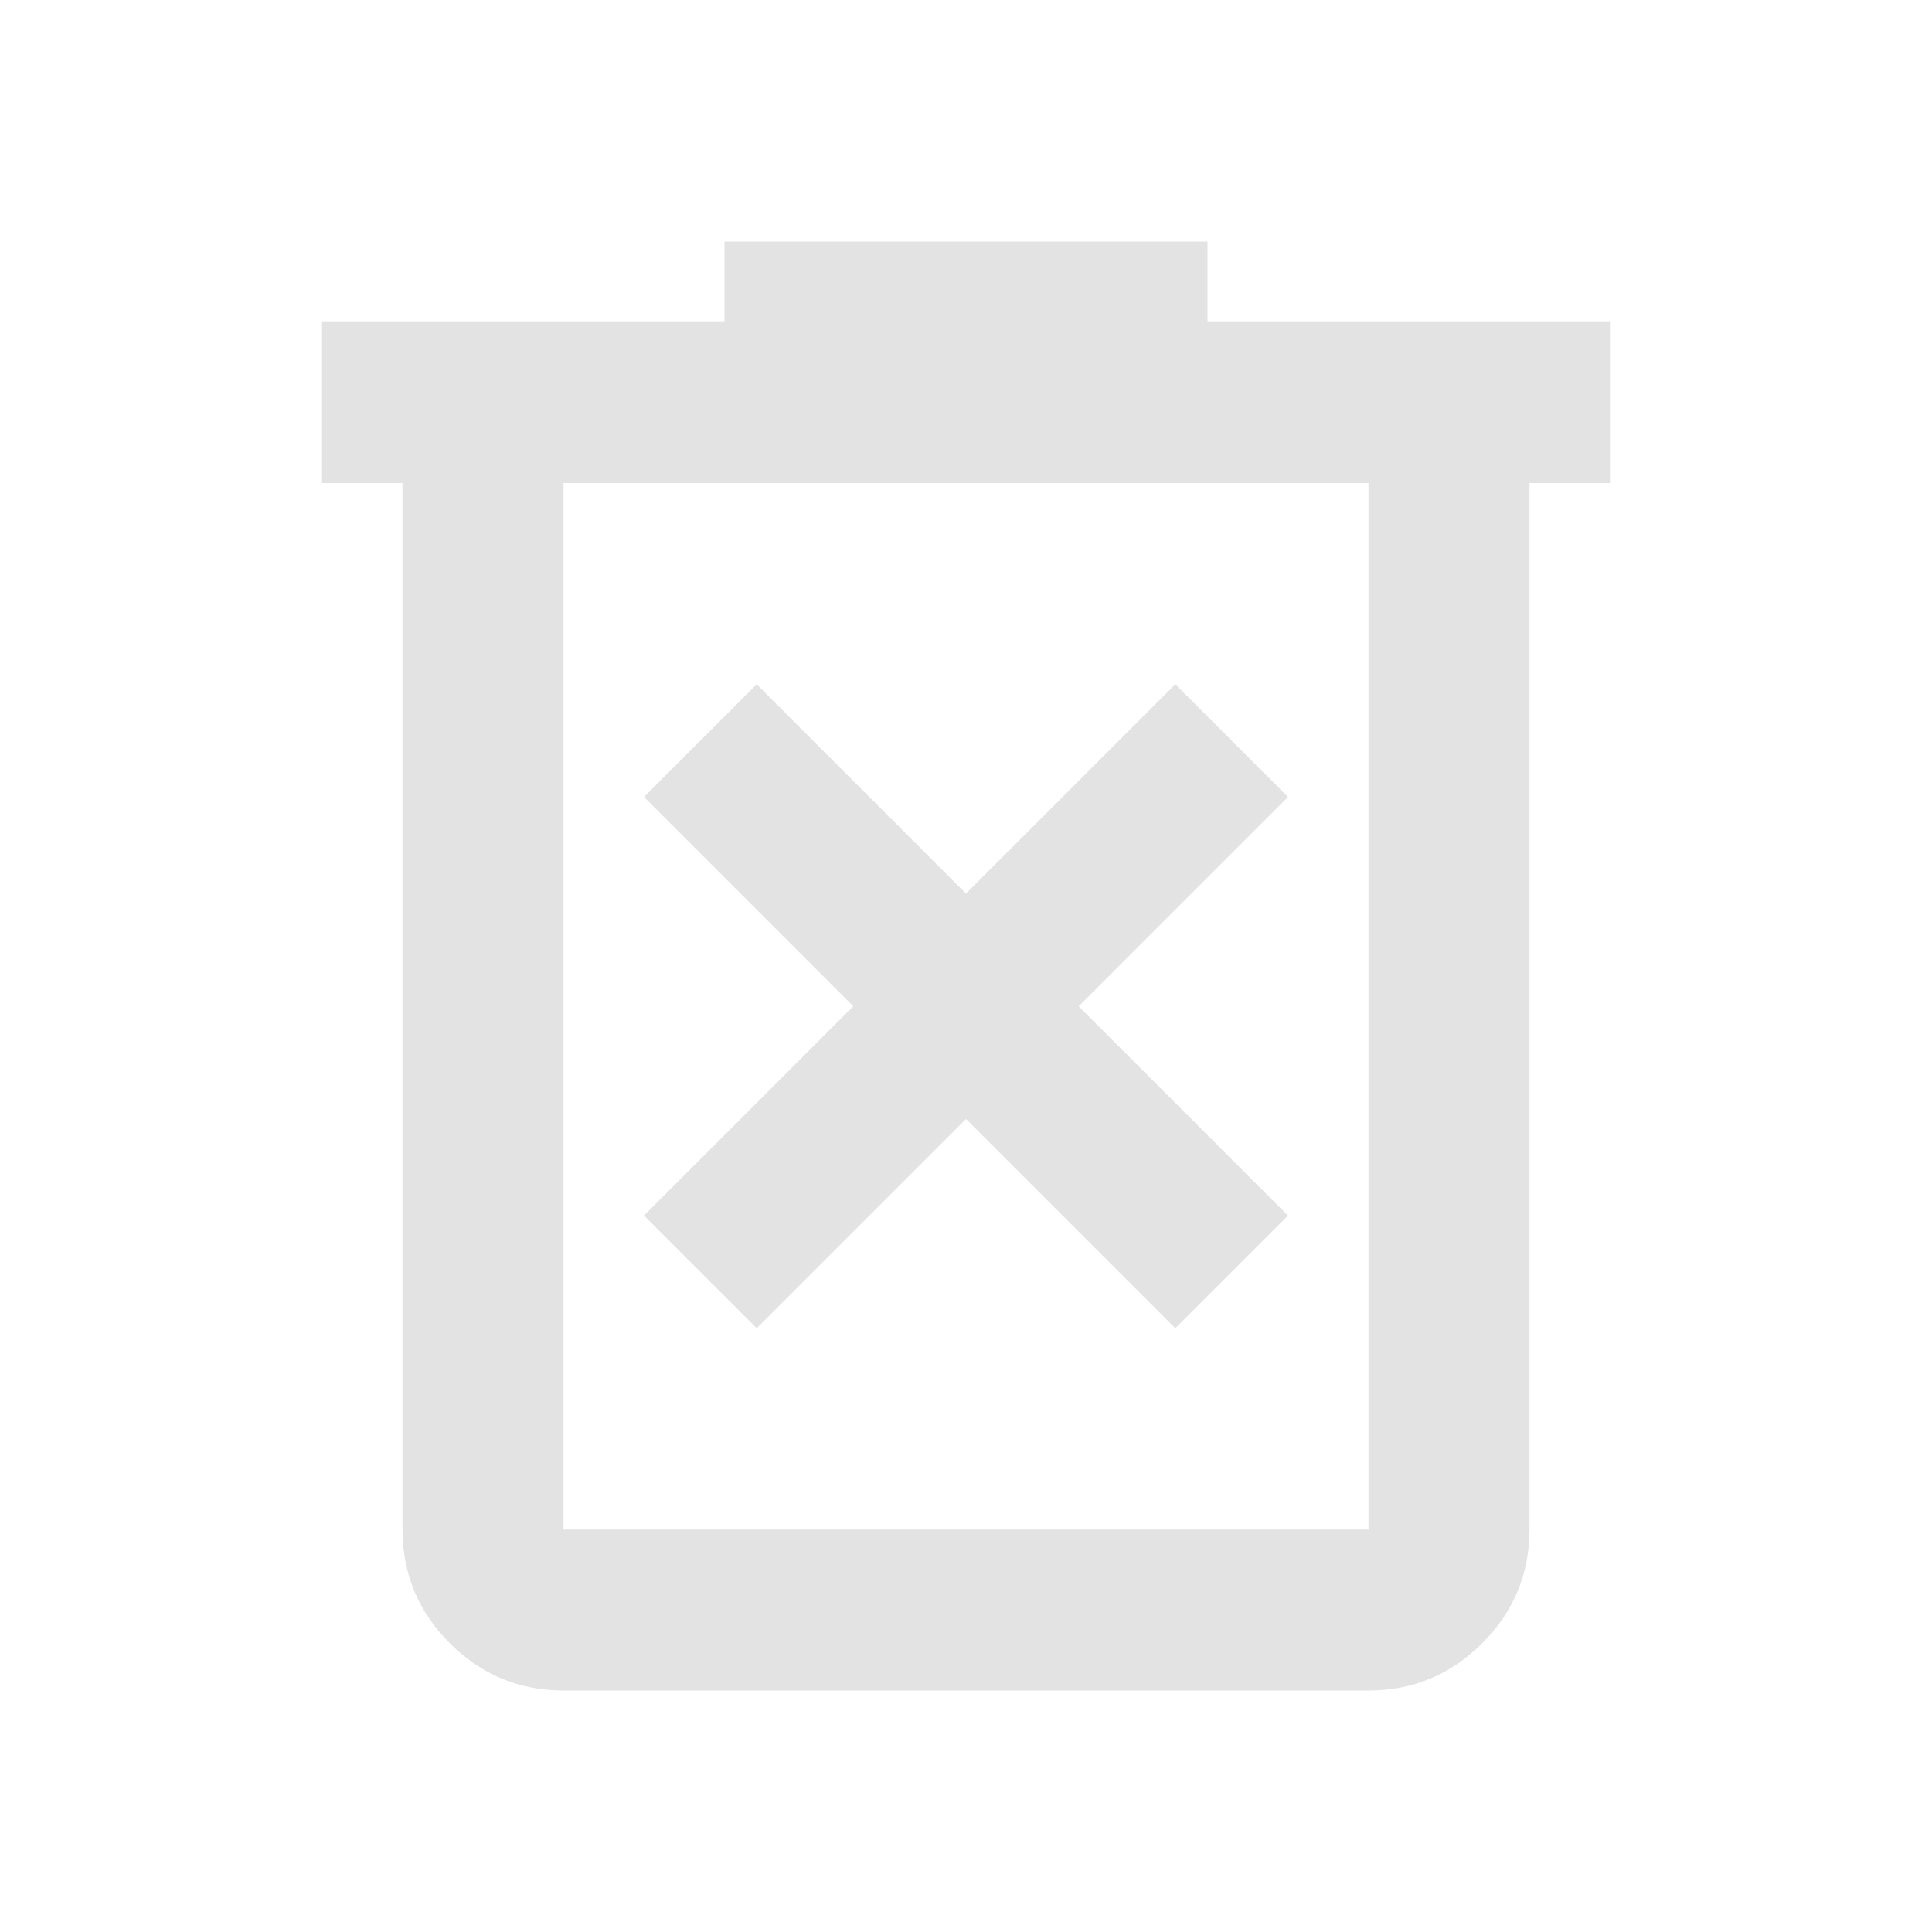
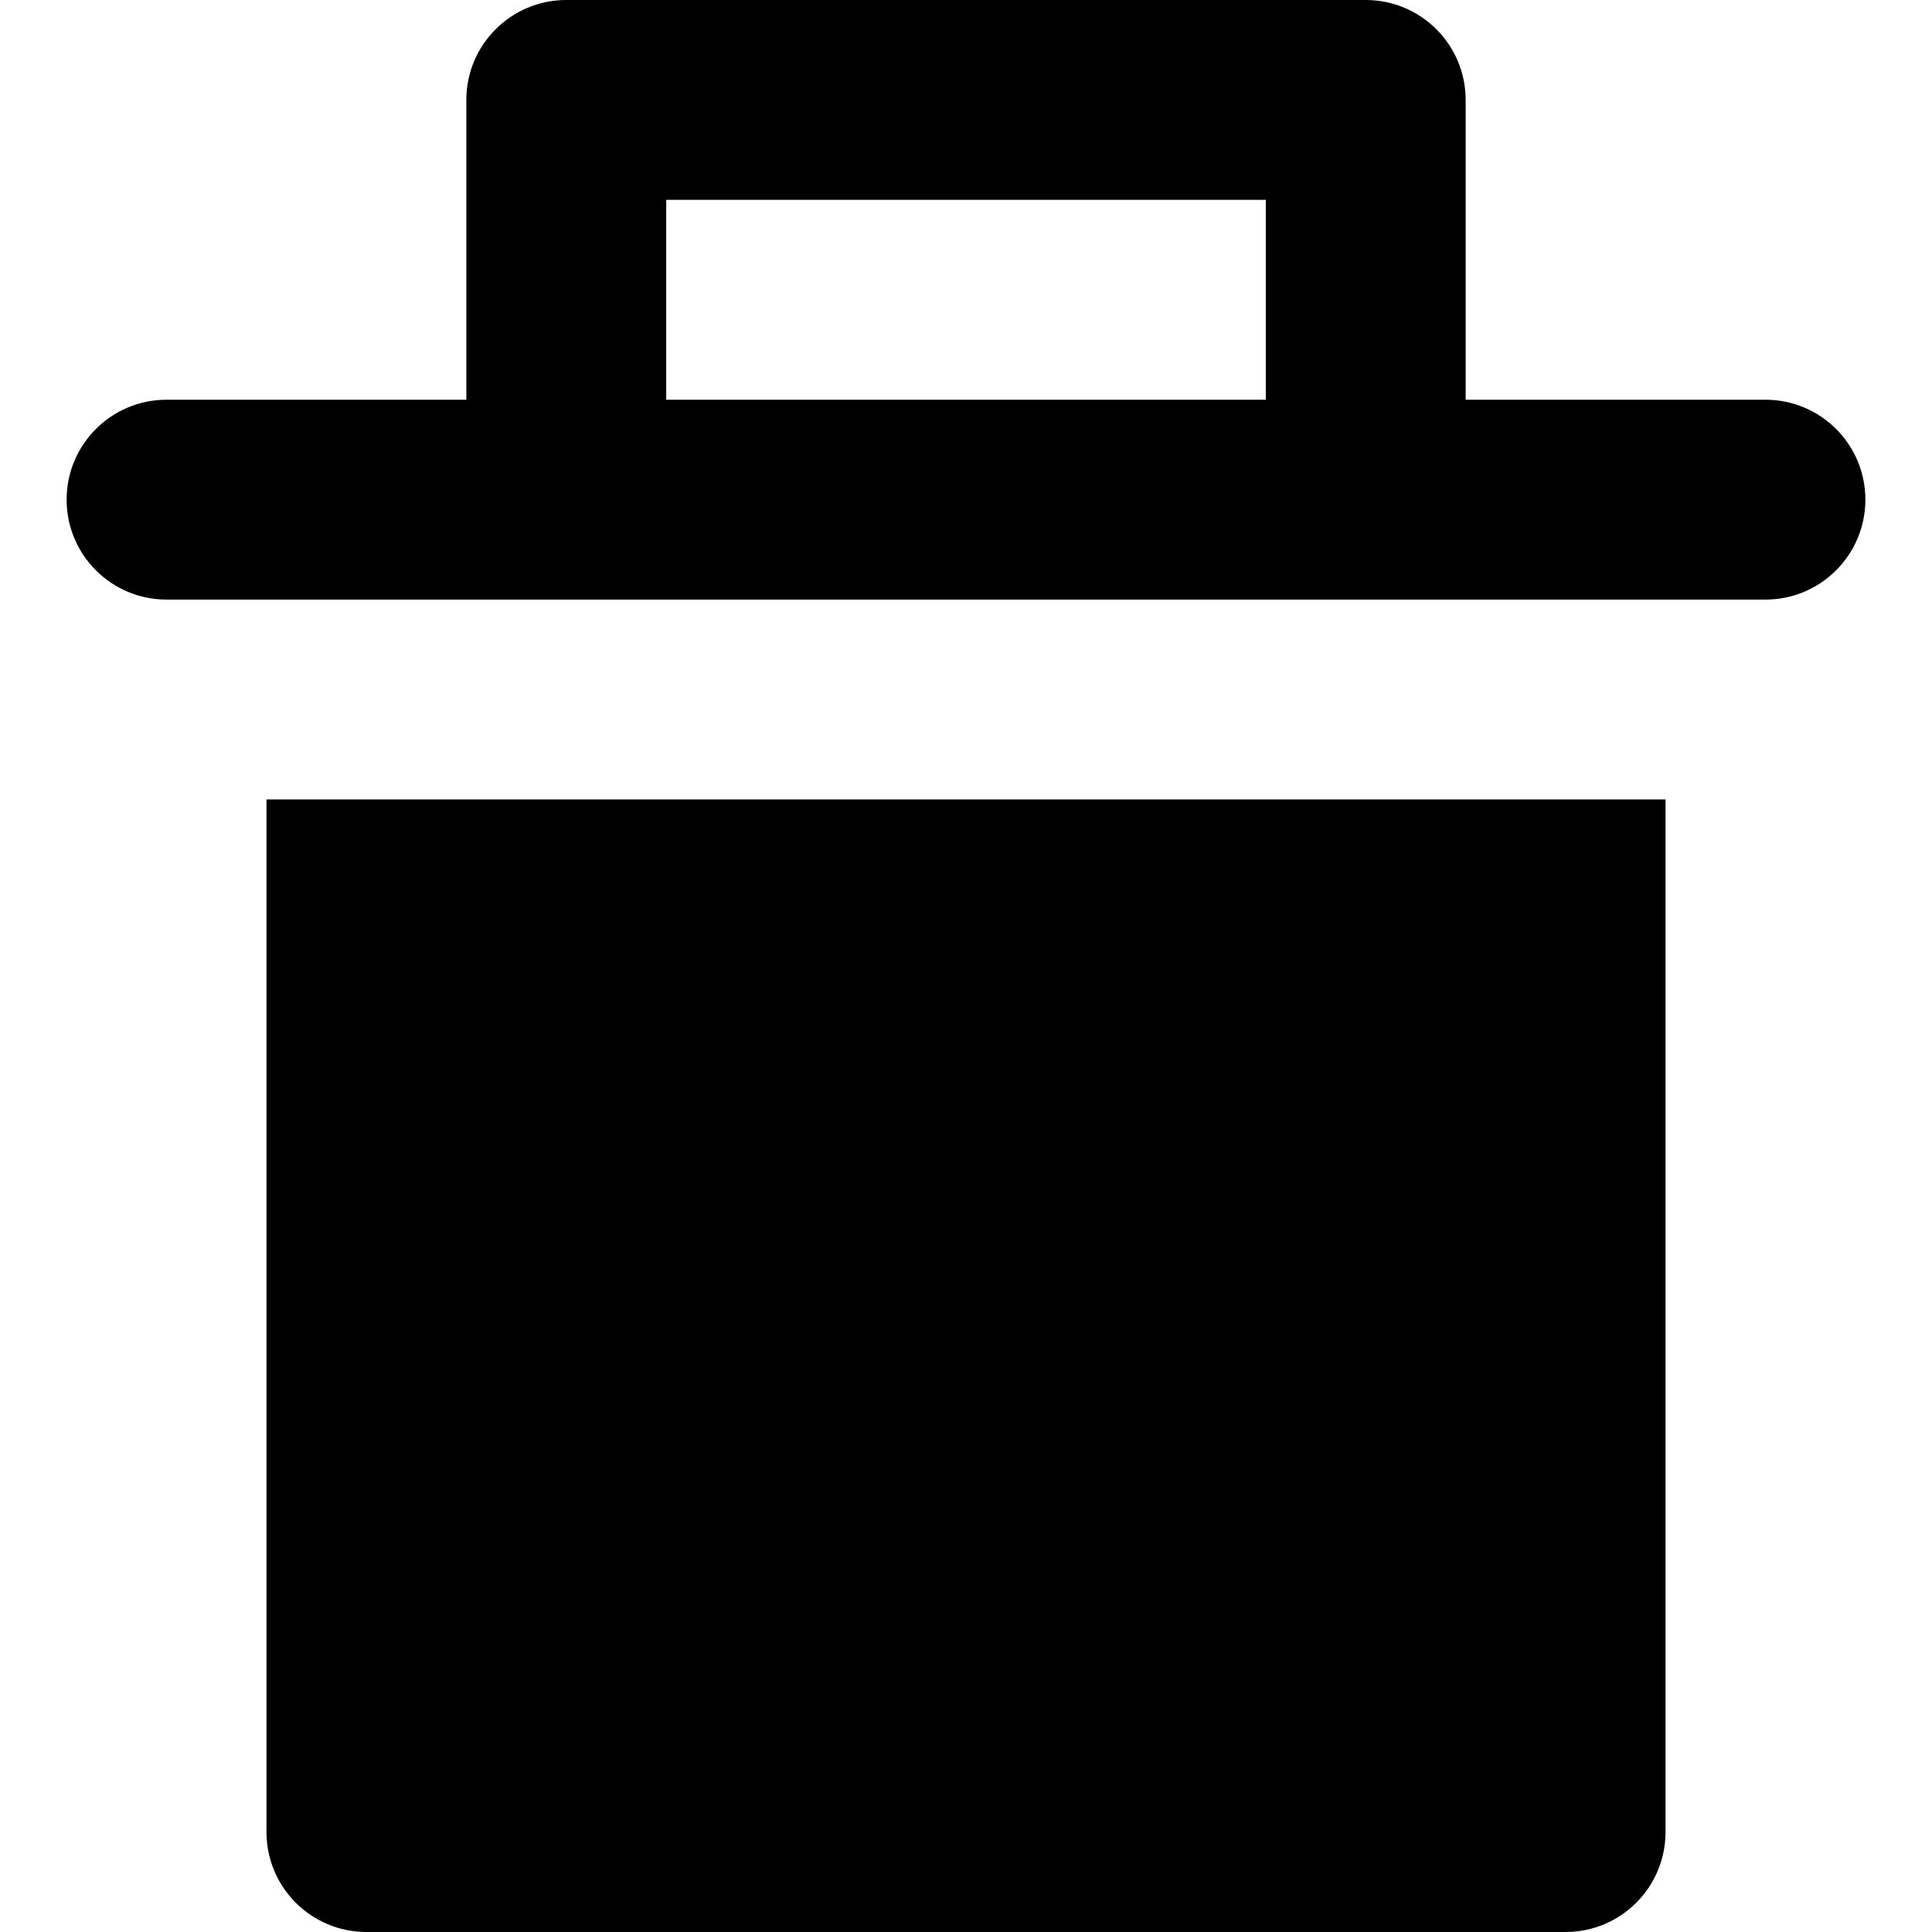
- <svg xmlns="http://www.w3.org/2000/svg" height="24px" viewBox="0 -960 960 960" width="24px" fill="#e3e3e3">
-   <path d="m376-300 104-104 104 104 56-56-104-104 104-104-56-56-104 104-104-104-56 56 104 104-104 104 56 56Zm-96 180q-33 0-56.5-23.5T200-200v-520h-40v-80h200v-40h240v40h200v80h-40v520q0 33-23.5 56.5T680-120H280Zm400-600H280v520h400v-520Zm-400 0v520-520Z" />
+ <svg xmlns="http://www.w3.org/2000/svg" fill="#000000" height="800px" width="800px" version="1.1" id="Layer_1" viewBox="0 0 290 290" xml:space="preserve">
+   <g id="XMLID_24_">
+     <g id="XMLID_29_">
+       <path d="M265,60h-30h-15V15c0-8.284-6.716-15-15-15H85c-8.284,0-15,6.716-15,15v45H55H25c-8.284,0-15,6.716-15,15s6.716,15,15,15    h5.215H40h210h9.166H265c8.284,0,15-6.716,15-15S273.284,60,265,60z M190,60h-15h-60h-15V30h90V60z" />
+     </g>
+     <g id="XMLID_86_">
+       <path d="M40,275c0,8.284,6.716,15,15,15h180c8.284,0,15-6.716,15-15V120H40V275z" />
+     </g>
+   </g>
</svg>
